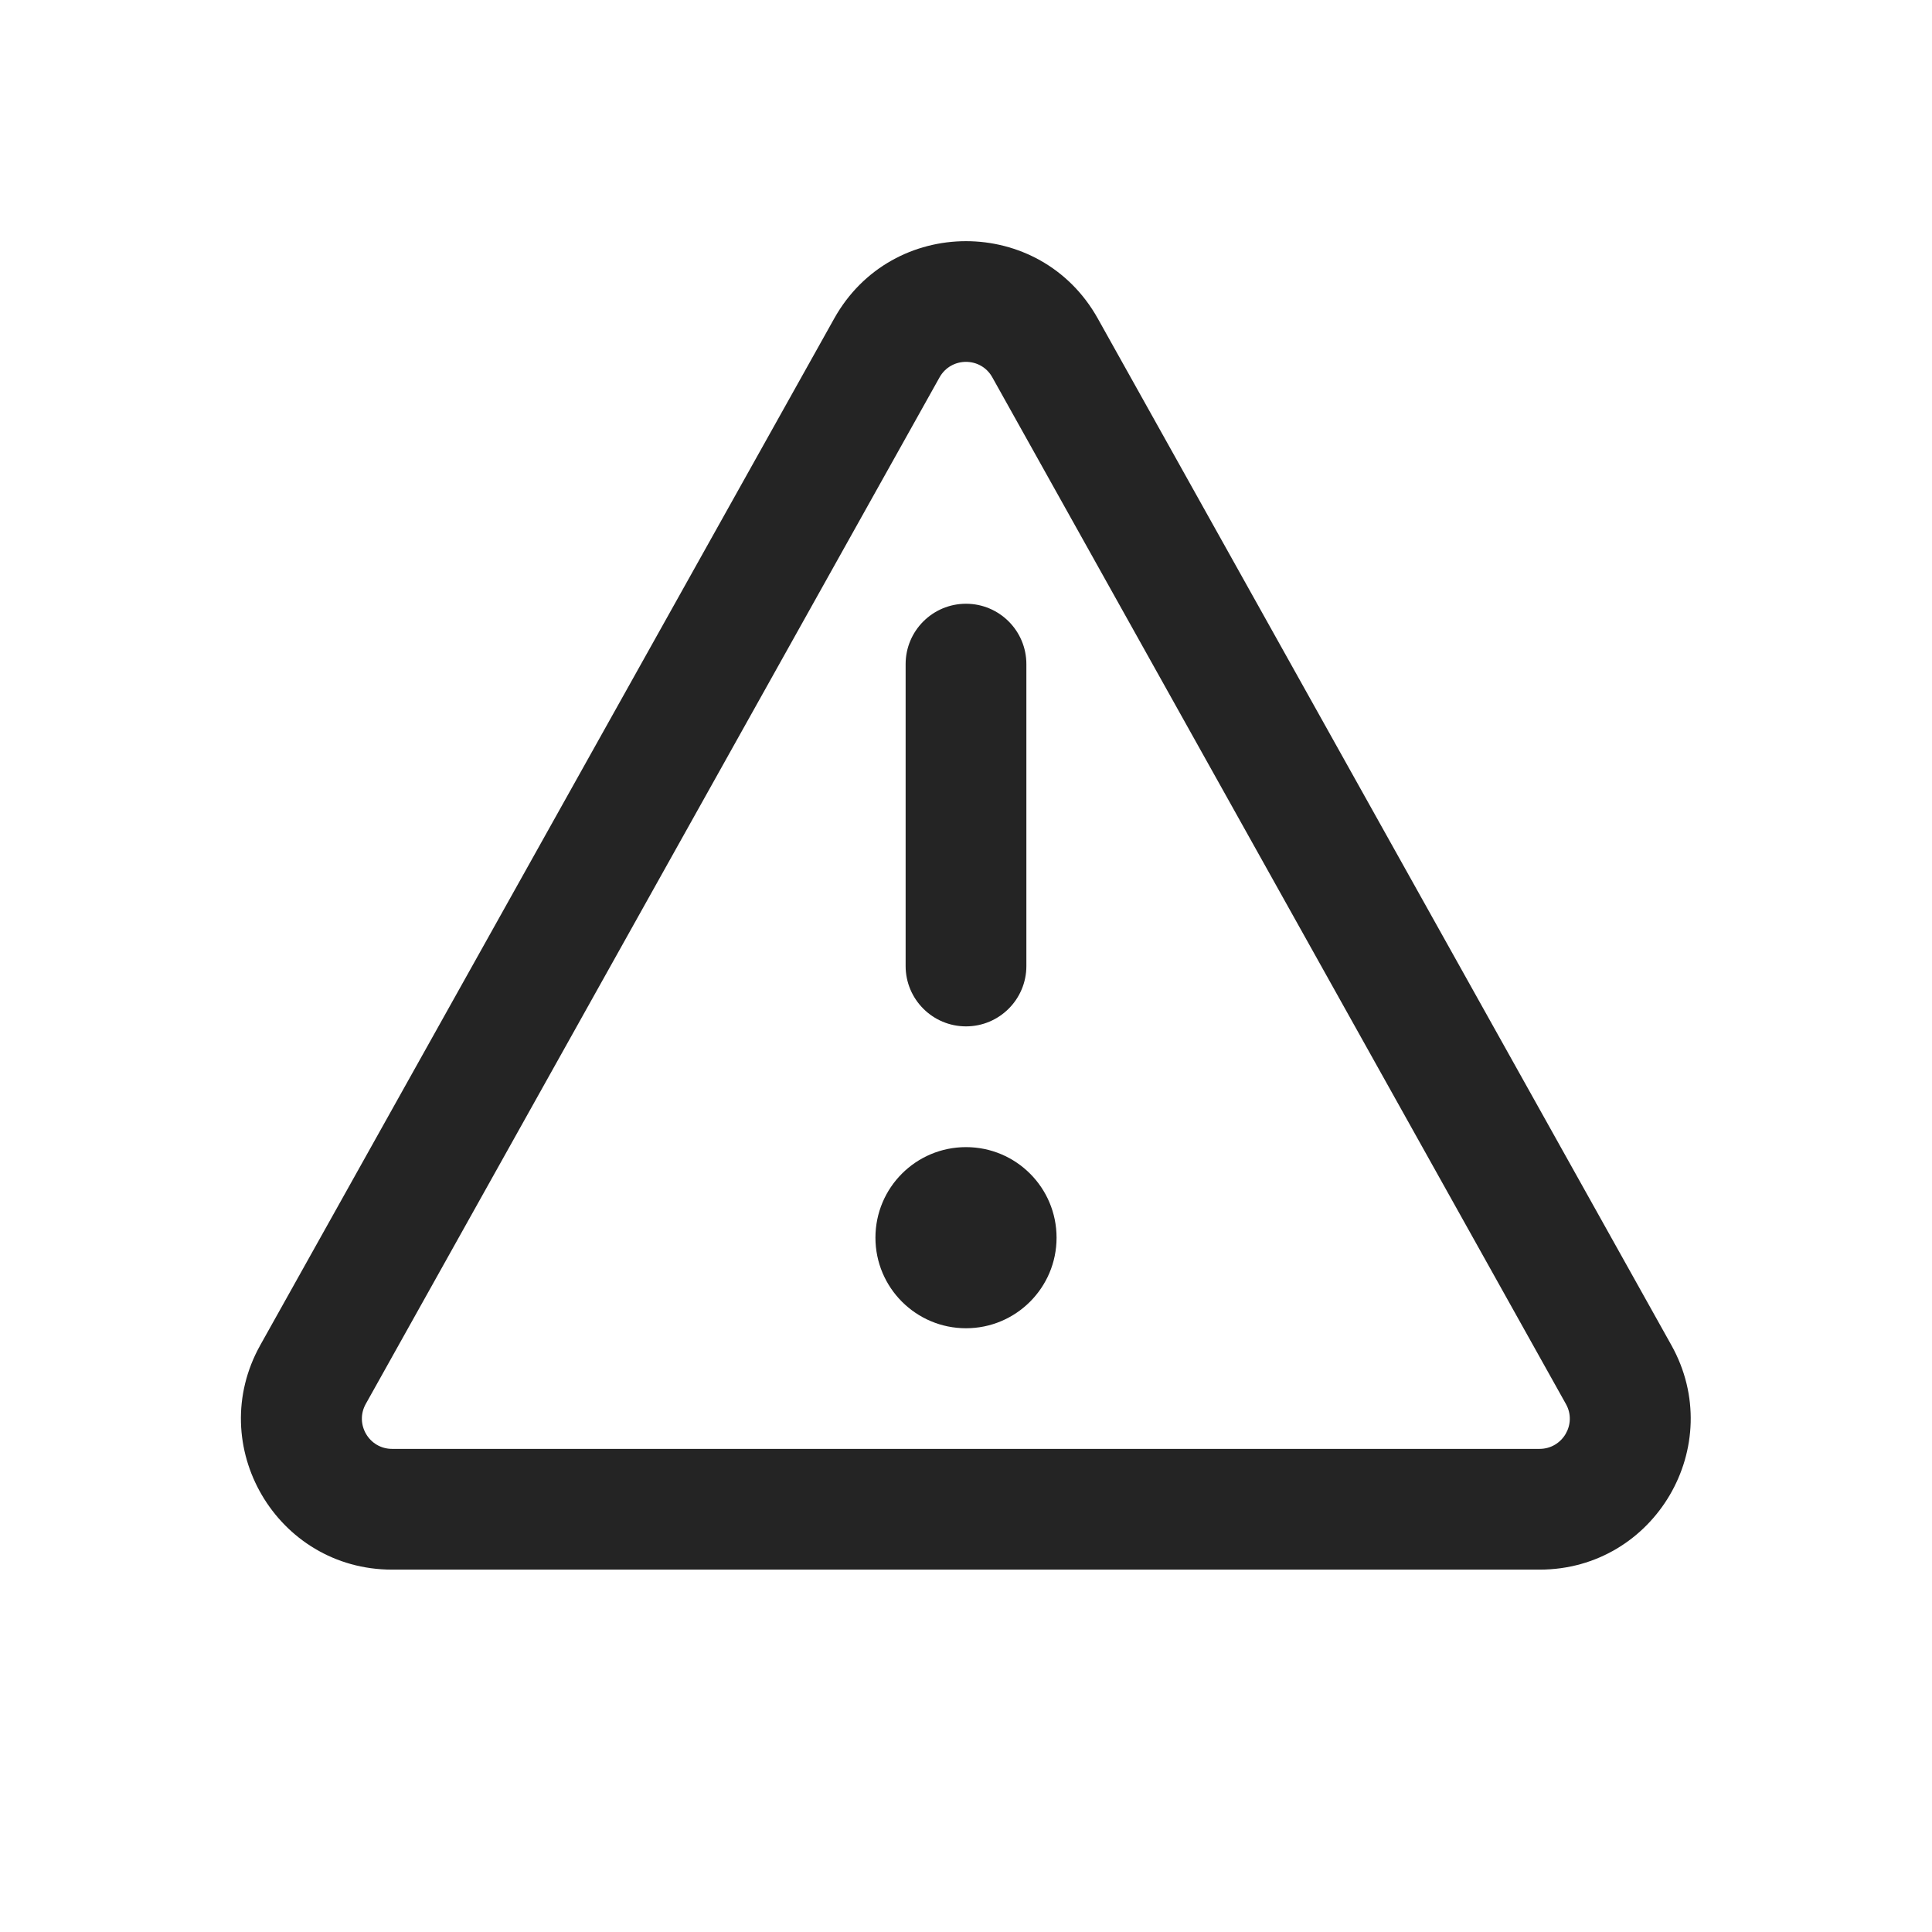
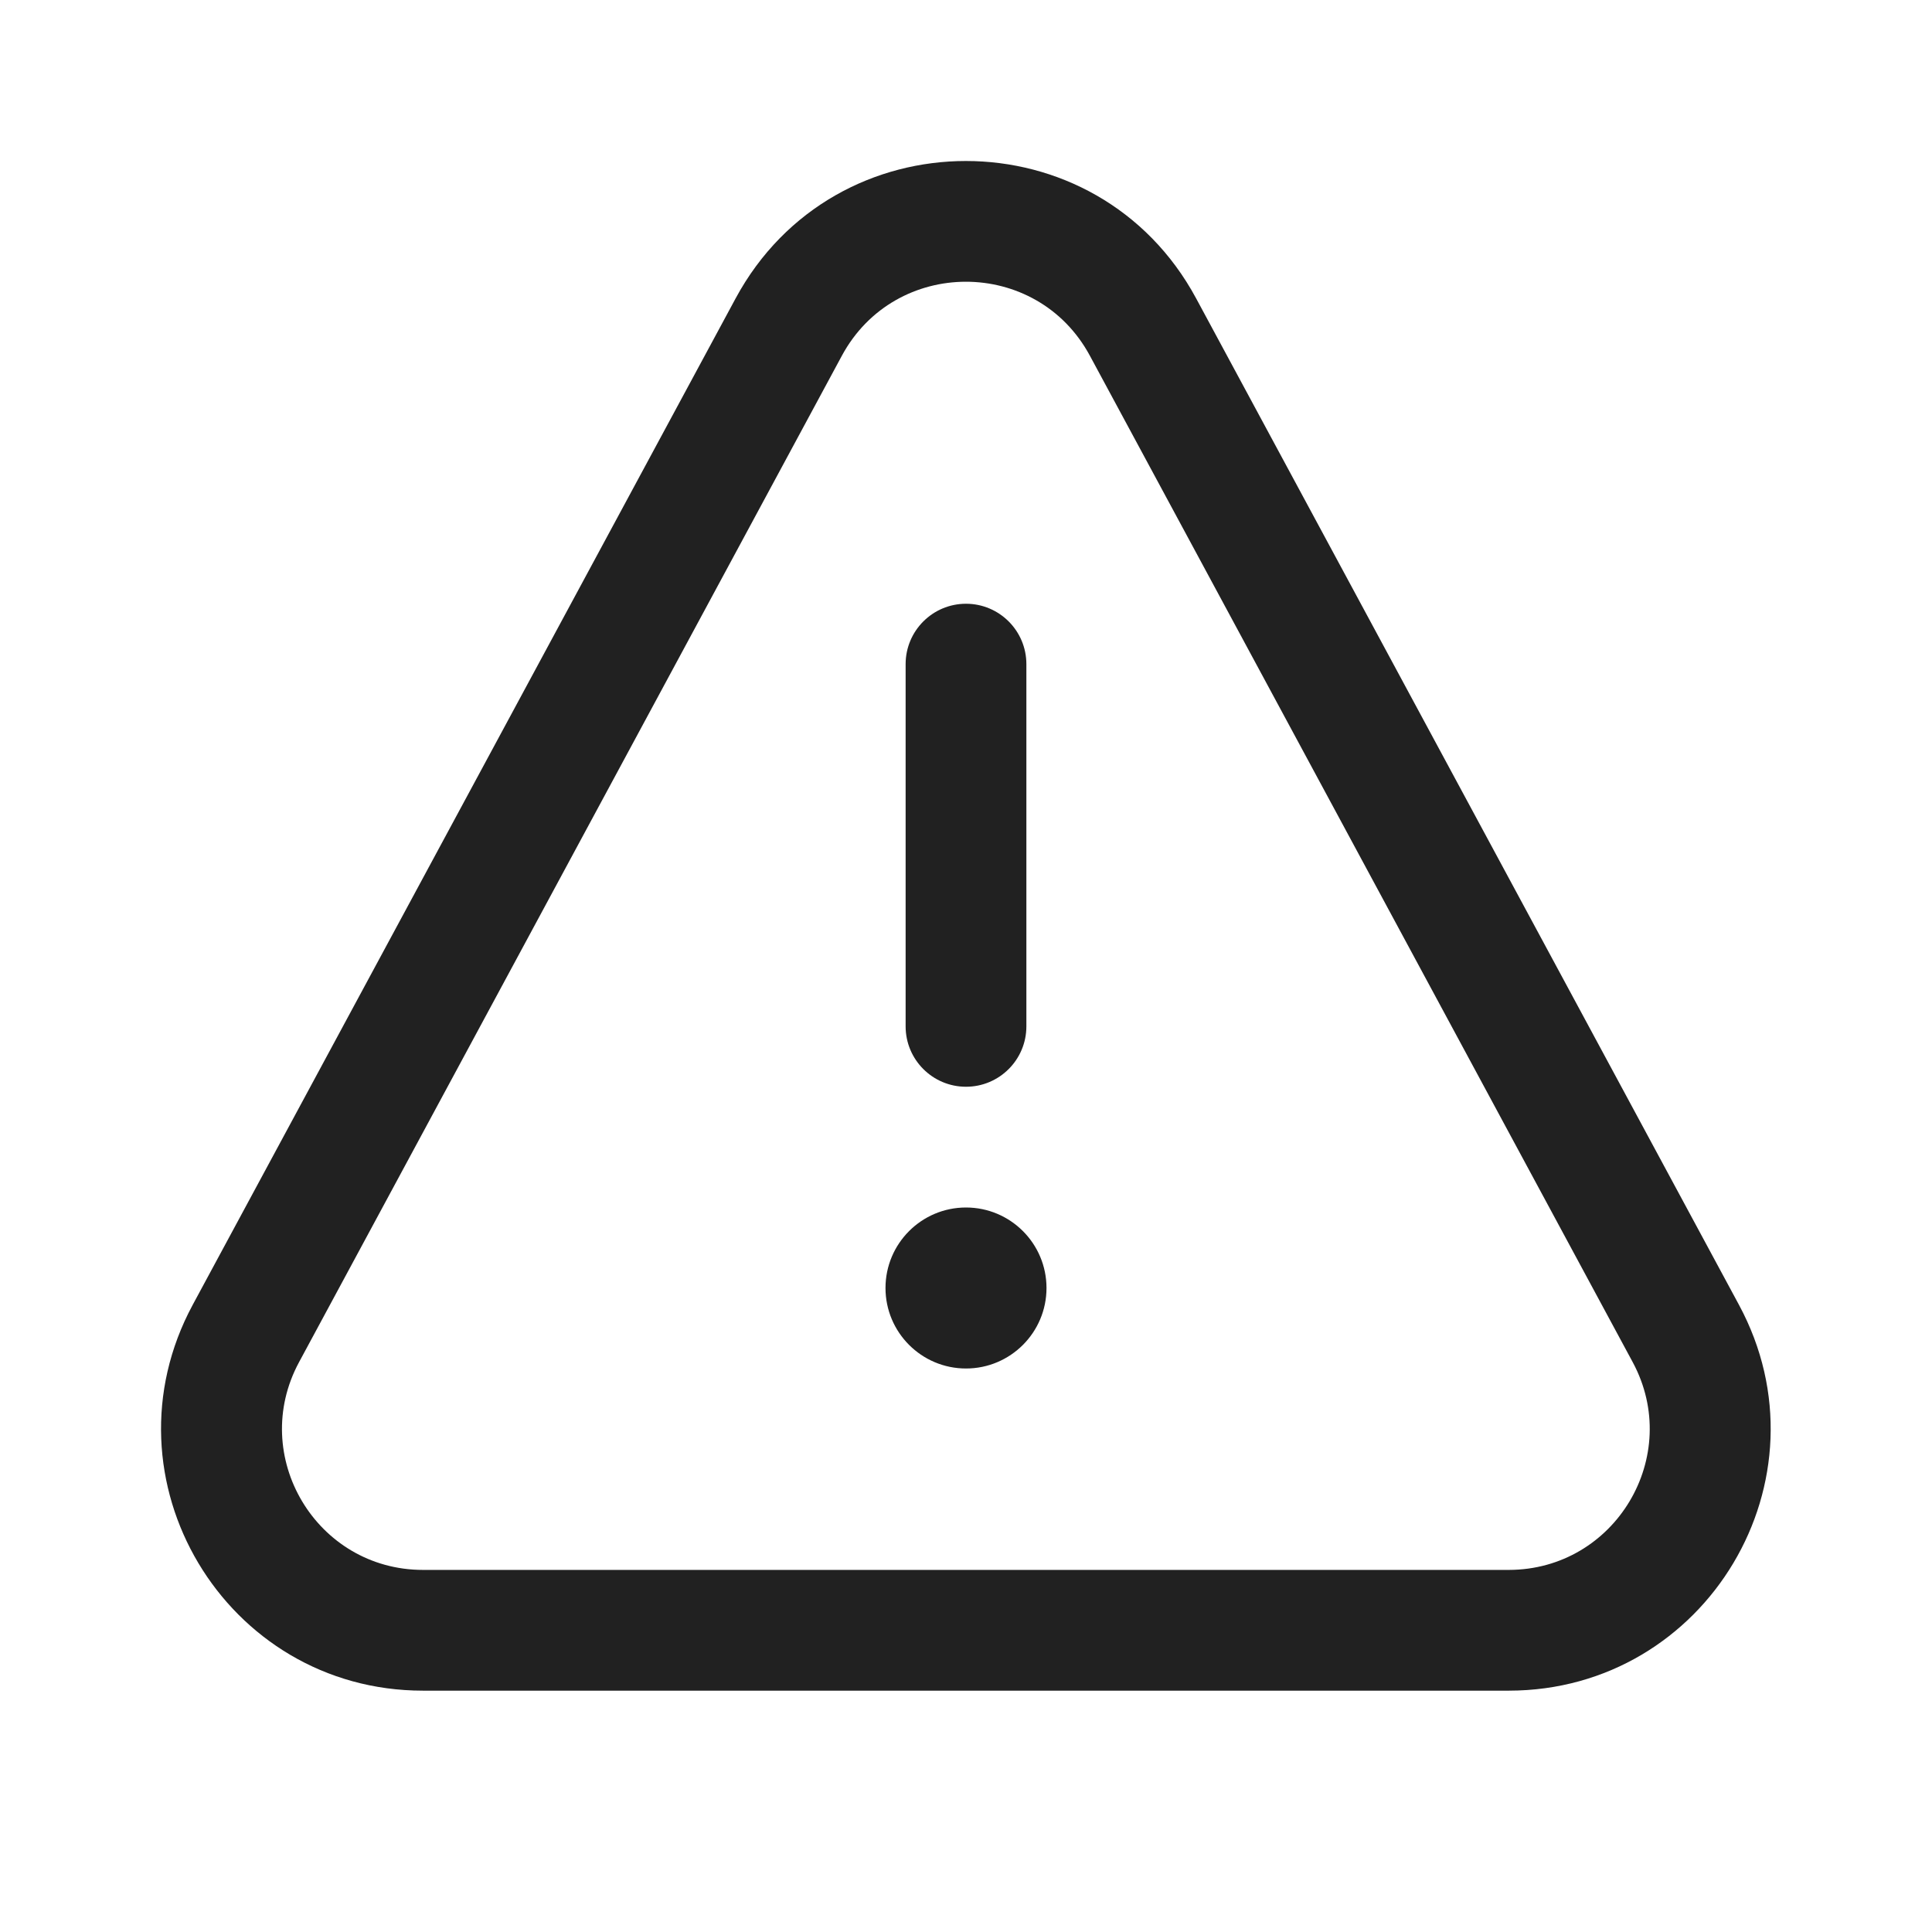
- <svg xmlns="http://www.w3.org/2000/svg" width="16" height="16" viewBox="0 0 16 16" fill="none">
-   <path d="M8.75 10.25C8.75 10.664 8.414 11 8 11C7.586 11 7.25 10.664 7.25 10.25C7.25 9.835 7.586 9.5 8 9.5C8.414 9.5 8.75 9.835 8.75 10.25ZM7.5 8C7.5 8.276 7.724 8.5 8 8.5C8.276 8.5 8.5 8.276 8.5 8V5.5C8.5 5.224 8.276 5 8 5C7.724 5 7.5 5.224 7.5 5.5V8ZM6.909 2.637C7.386 1.784 8.614 1.784 9.091 2.637L13.841 11.139C14.307 11.972 13.705 12.999 12.75 12.999H3.247C2.292 12.999 1.69 11.972 2.156 11.139L6.909 2.637ZM8.218 3.125C8.123 2.954 7.877 2.954 7.781 3.125L3.029 11.627C2.936 11.793 3.056 11.999 3.247 11.999H12.75C12.941 11.999 13.062 11.793 12.968 11.627L8.218 3.125Z" fill="#242424" />
+ <svg xmlns="http://www.w3.org/2000/svg" width="24" height="24" viewBox="0 0 24 24" fill="none">
+   <path d="M9.138 3.707C10.366 1.431 13.632 1.431 14.859 3.707L21.602 16.209C22.77 18.374 21.202 21.001 18.742 21.002H5.255C2.795 21.002 1.227 18.374 2.394 16.209L9.138 3.707ZM13.539 4.419C12.878 3.193 11.119 3.194 10.458 4.419L3.715 16.921C3.086 18.087 3.93 19.502 5.255 19.502H18.742C20.066 19.501 20.91 18.087 20.282 16.921L13.539 4.419ZM12 15C12.552 15 13 15.448 13 16C13 16.552 12.552 17 12 17C11.448 17 11 16.552 11 16C11 15.448 11.448 15 12 15ZM12 7.5C12.414 7.5 12.75 7.836 12.75 8.25V12.75C12.75 13.164 12.414 13.5 12 13.5C11.586 13.5 11.25 13.164 11.25 12.75V8.25C11.25 7.836 11.586 7.5 12 7.5Z" fill="#212121" />
</svg>
